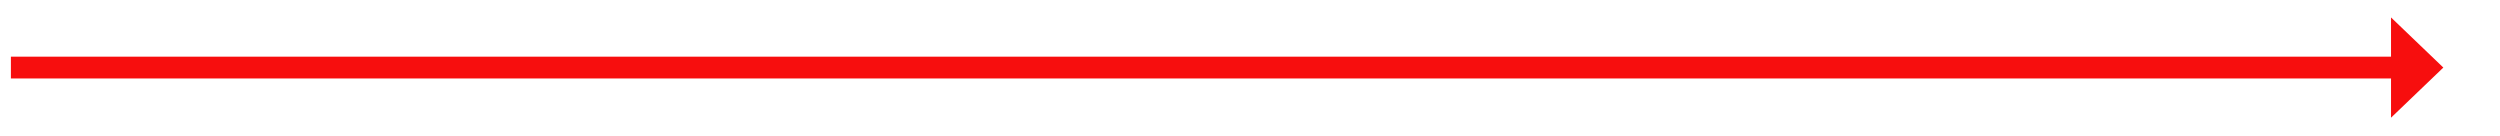
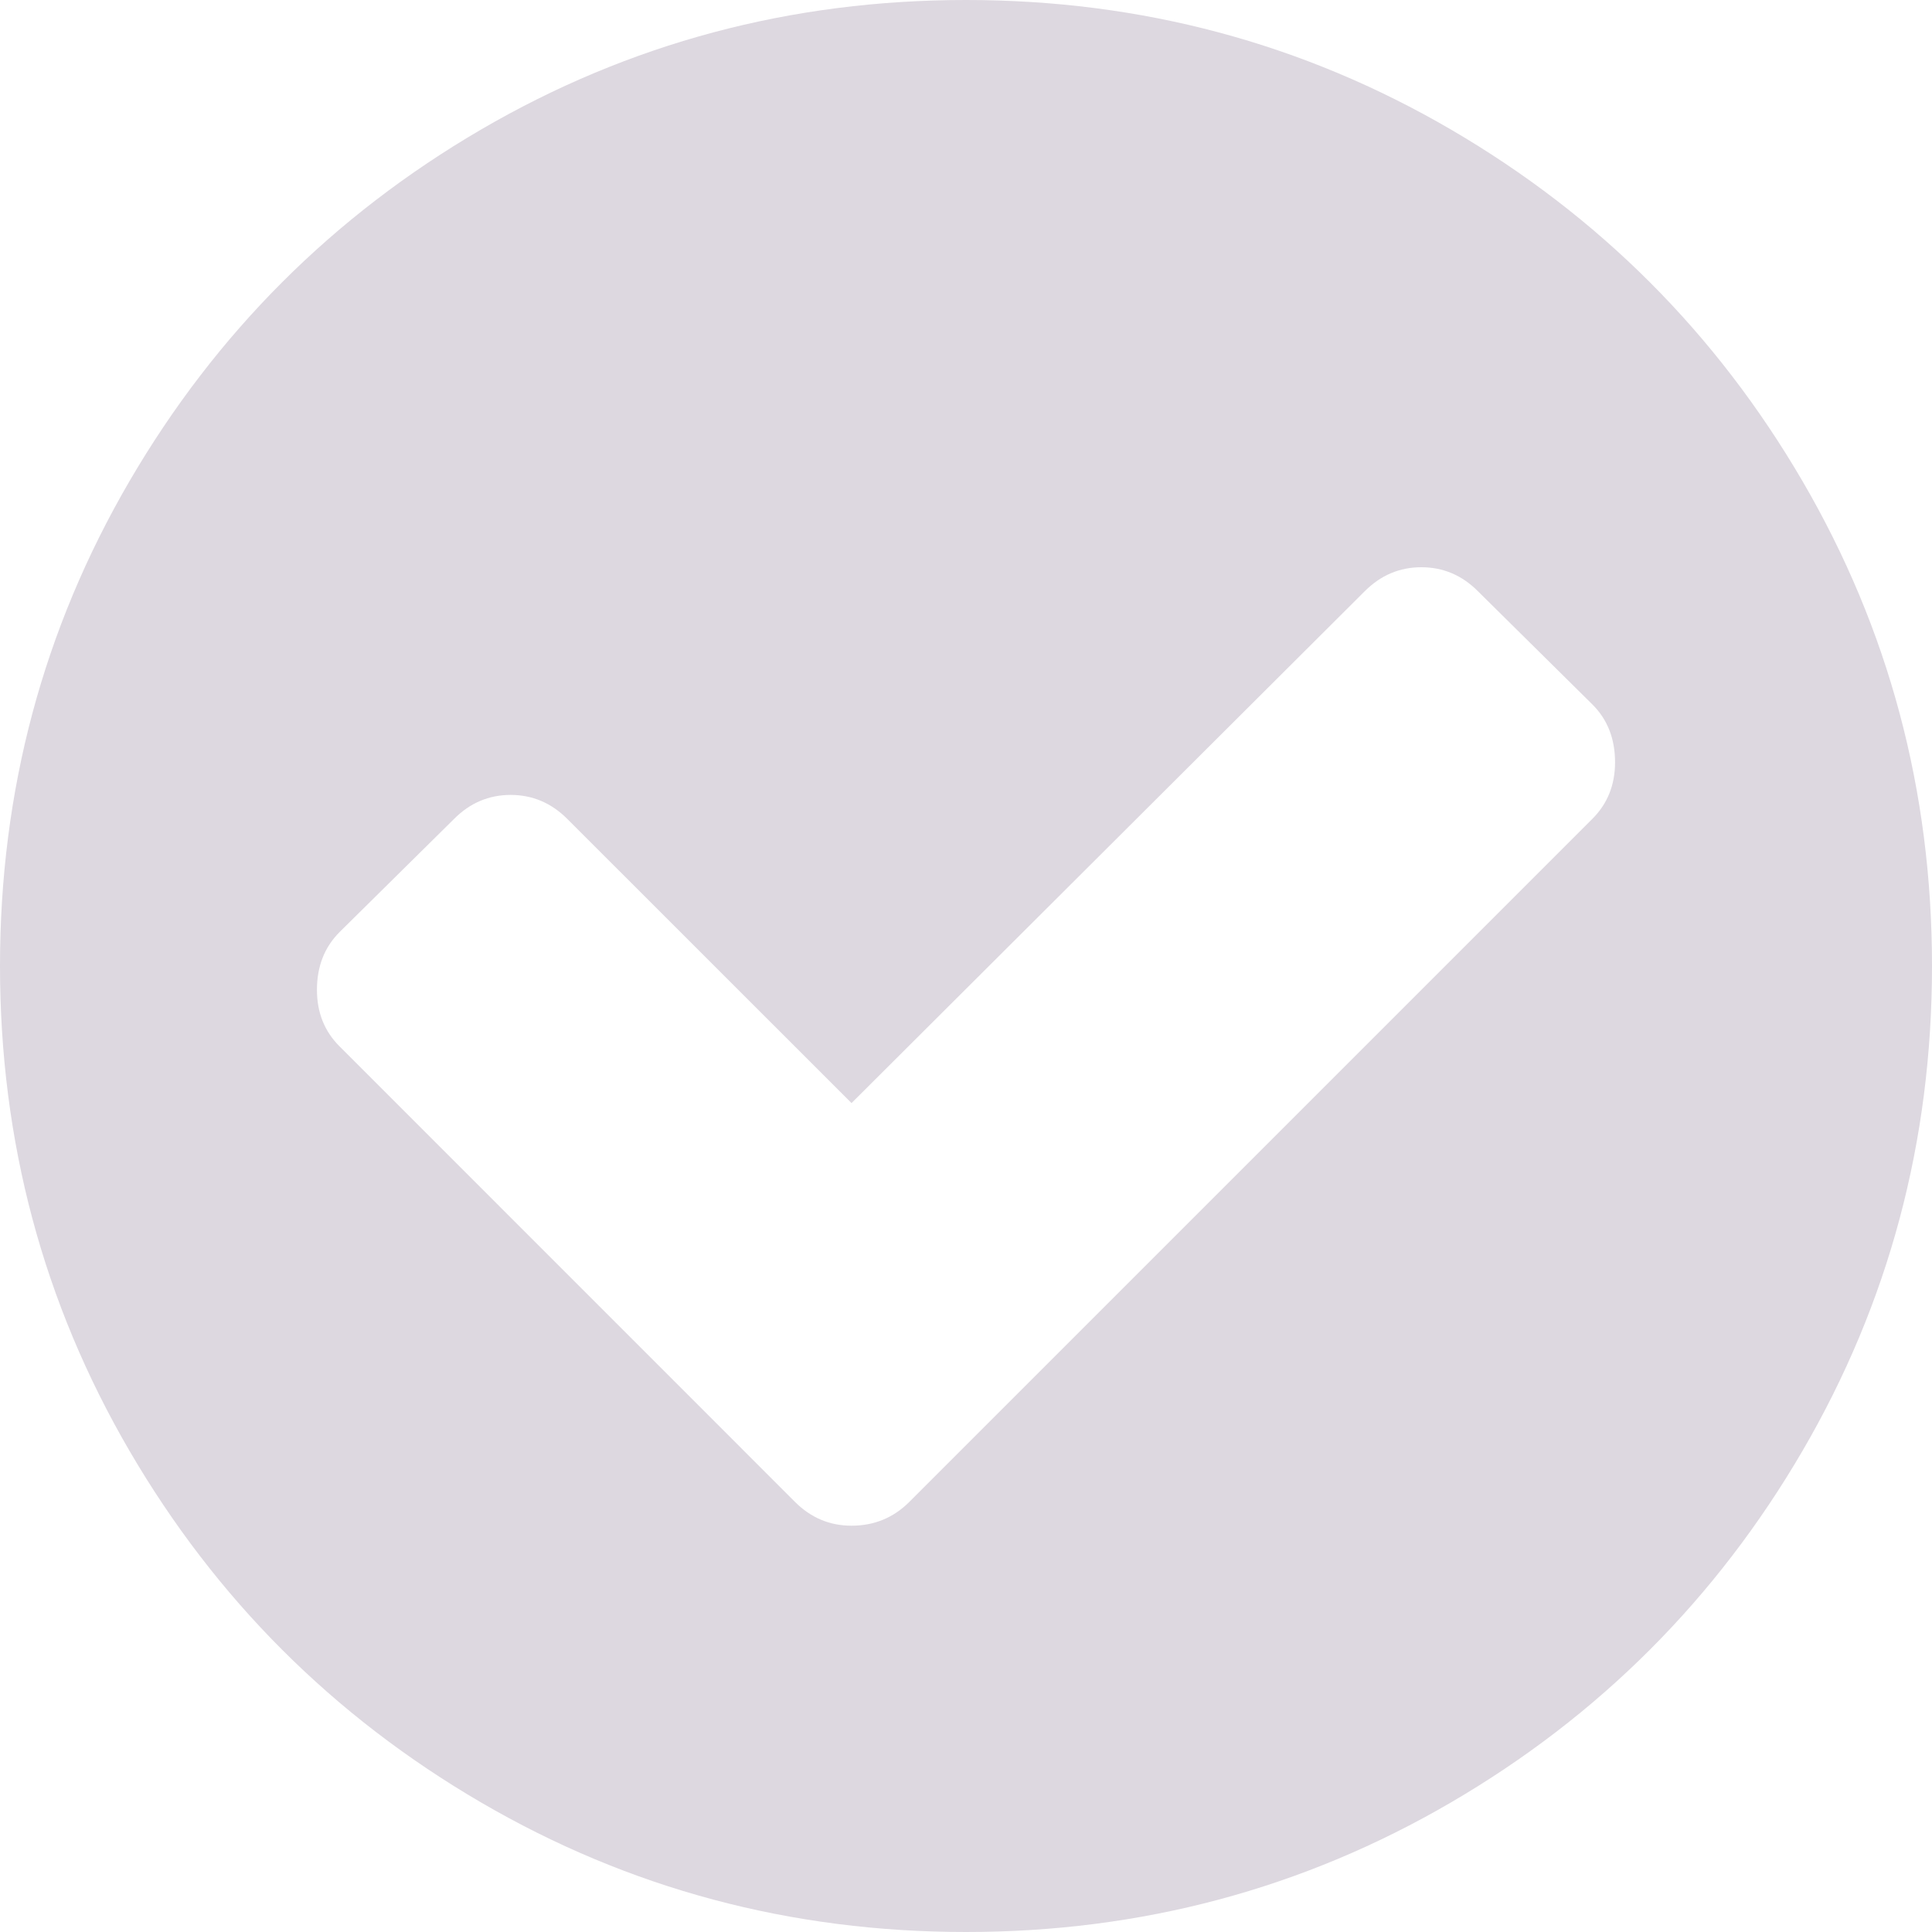
- <svg xmlns="http://www.w3.org/2000/svg" version="1.1" width="573.5px" height="31px">
-   <g transform="matrix(1 0 0 1 -938.5 -5117 )">
-     <path d="M 1487 5144  L 1499 5132.5  L 1487 5121  L 1487 5144  Z " fill-rule="nonzero" fill="#f70e0e" stroke="none" />
-     <path d="M 941 5132.5  L 1490 5132.5  " stroke-width="5" stroke="#f70e0e" fill="none" />
+ <svg xmlns="http://www.w3.org/2000/svg" version="1.1" width="20px" height="20px">
+   <g transform="matrix(1 0 0 1 -1043 -5013 )">
+     <path d="M 16.484 8.477  C 16.641 8.32  16.719 8.125  16.719 7.891  C 16.719 7.648  16.641 7.448  16.484 7.292  L 15.299 6.12  C 15.135 5.955  14.939 5.872  14.714 5.872  C 14.488 5.872  14.293 5.955  14.128 6.12  L 8.815 11.419  L 5.872 8.477  C 5.707 8.312  5.512 8.229  5.286 8.229  C 5.061 8.229  4.865 8.312  4.701 8.477  L 3.516 9.648  C 3.359 9.805  3.281 10.004  3.281 10.247  C 3.281 10.482  3.359 10.677  3.516 10.833  L 8.229 15.547  C 8.394 15.712  8.589 15.794  8.815 15.794  C 9.049 15.794  9.249 15.712  9.414 15.547  L 16.484 8.477  Z M 18.659 4.98  C 19.553 6.513  20 8.186  20 10  C 20 11.814  19.553 13.487  18.659 15.02  C 17.765 16.552  16.552 17.765  15.02 18.659  C 13.487 19.553  11.814 20  10 20  C 8.186 20  6.513 19.553  4.98 18.659  C 3.448 17.765  2.235 16.552  1.341 15.02  C 0.447 13.487  0 11.814  0 10  C 0 8.186  0.447 6.513  1.341 4.98  C 2.235 3.448  3.448 2.235  4.98 1.341  C 6.513 0.447  8.186 0  10 0  C 11.814 0  13.487 0.447  15.02 1.341  C 16.552 2.235  17.765 3.448  18.659 4.98  Z " fill-rule="nonzero" fill="#ddd8e0" stroke="none" transform="matrix(1 0 0 1 1043 5013 )" />
  </g>
</svg>
